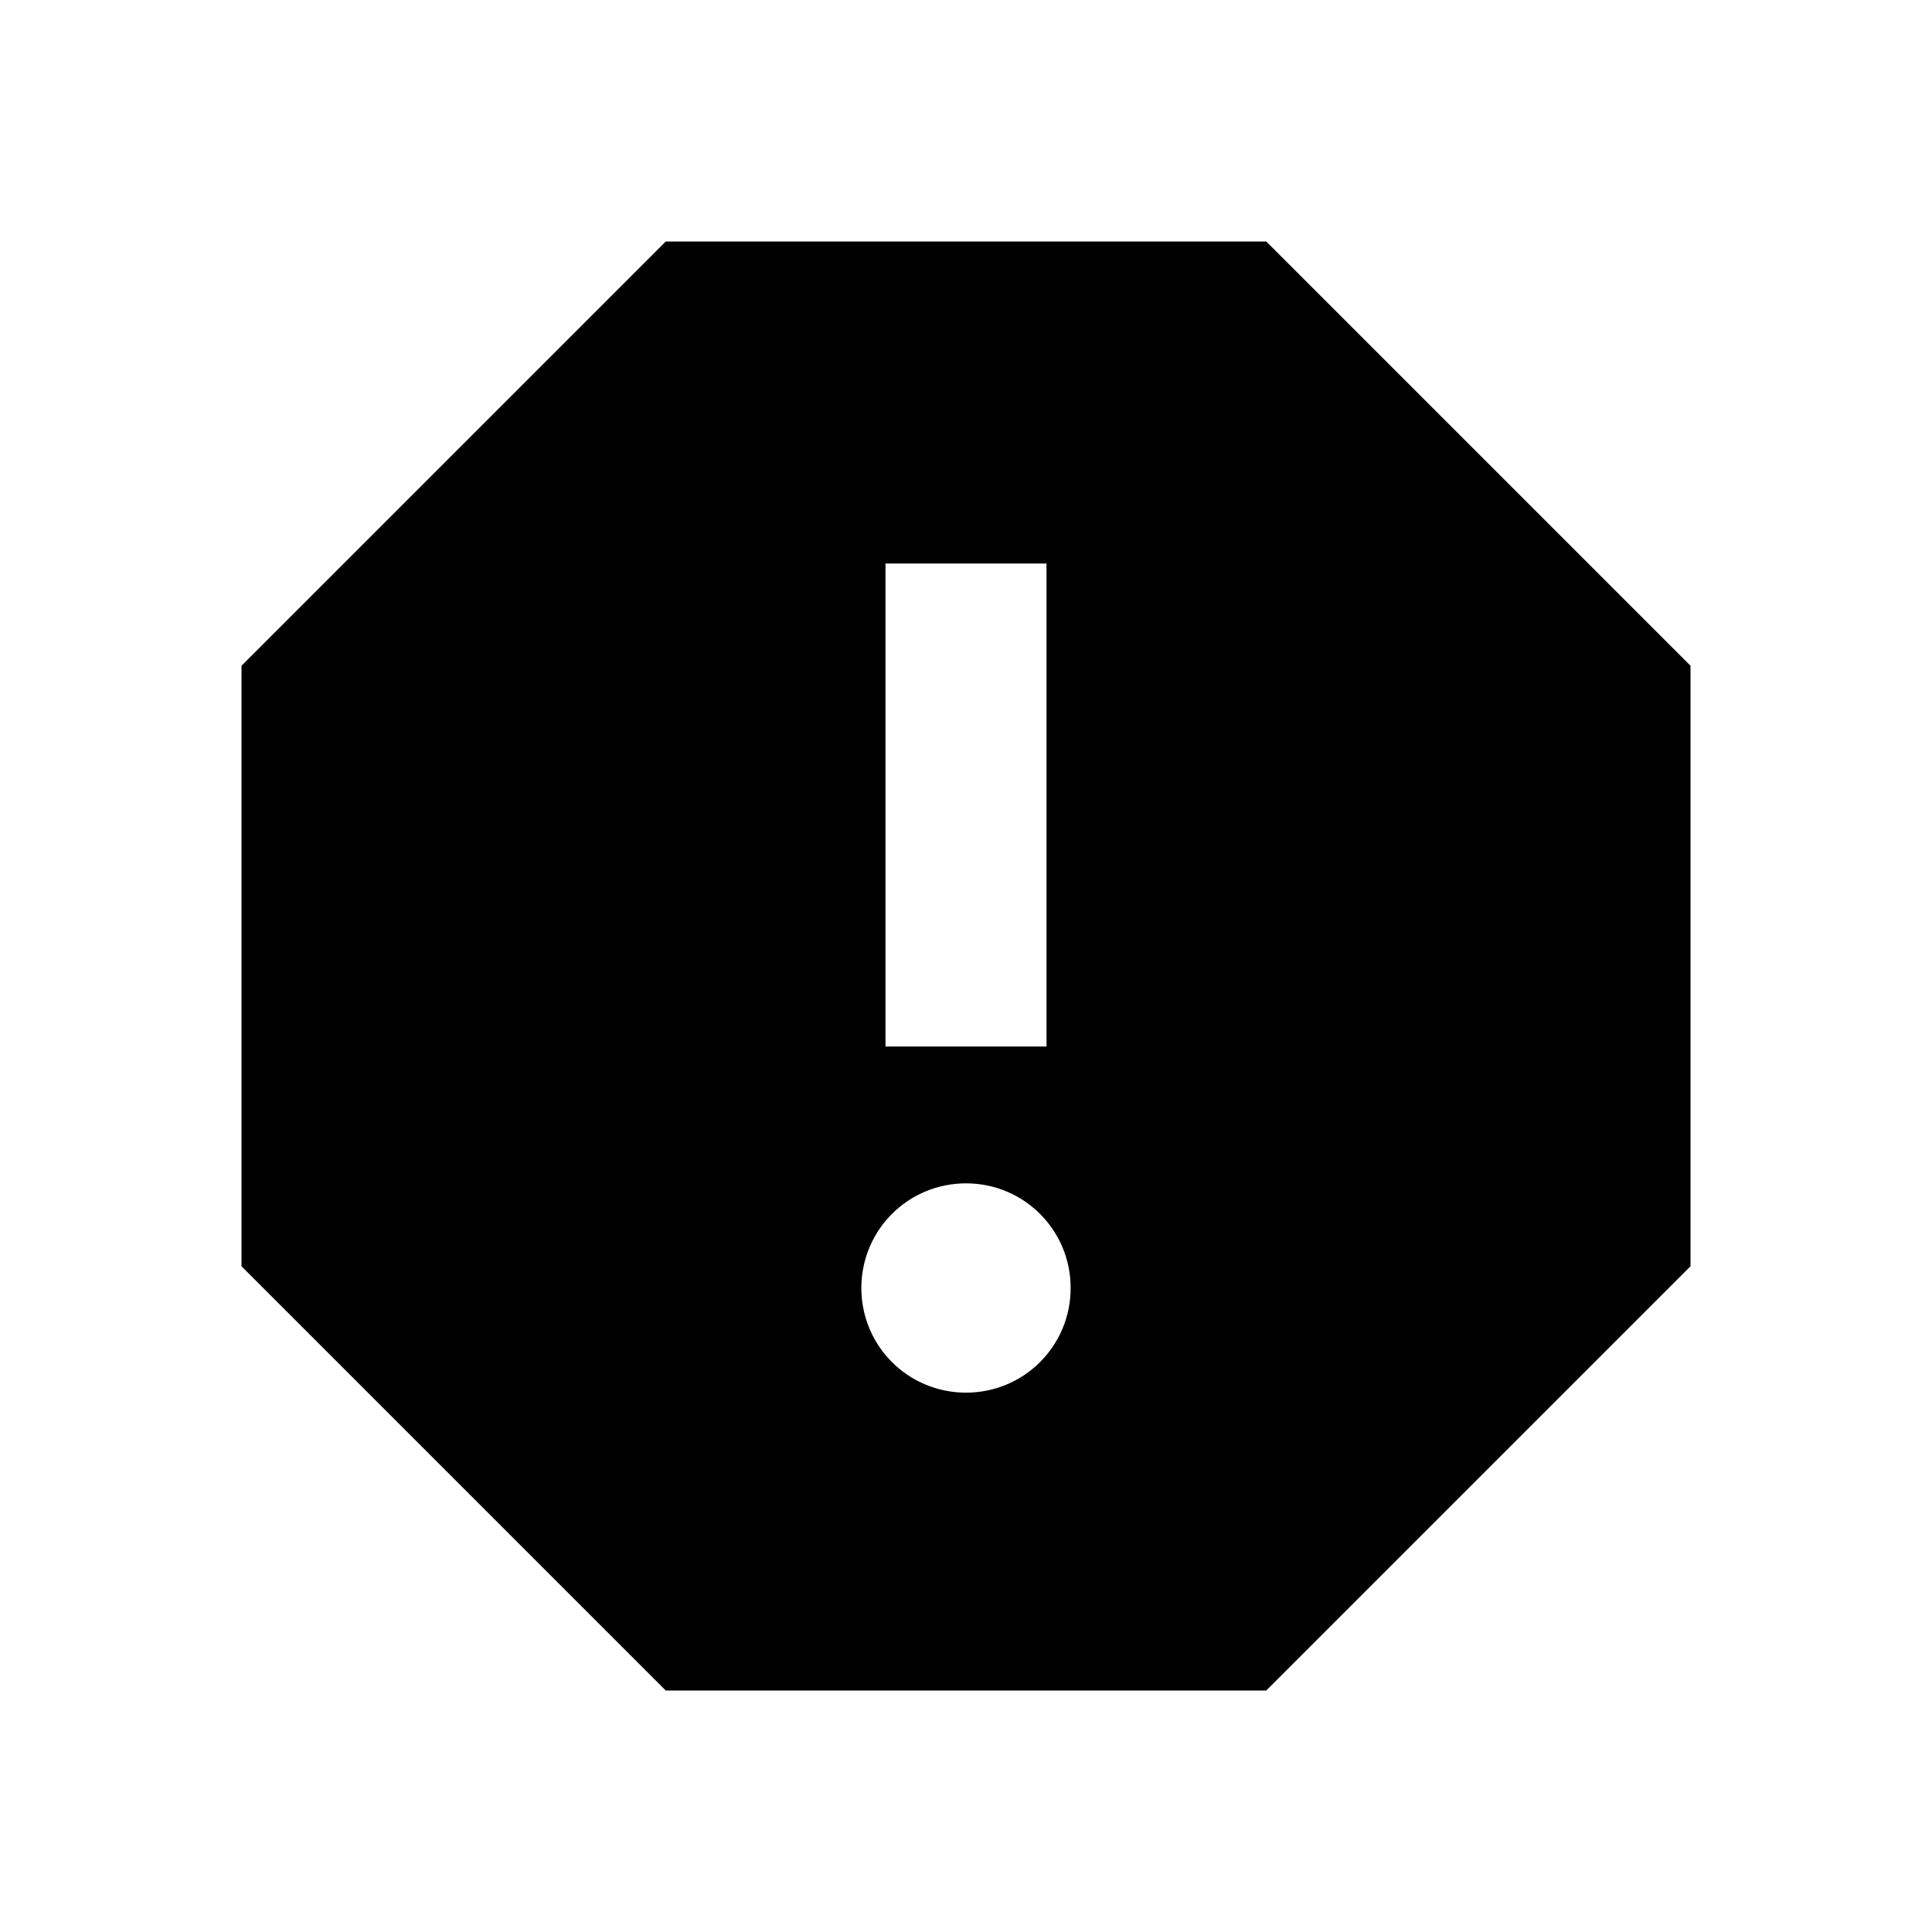
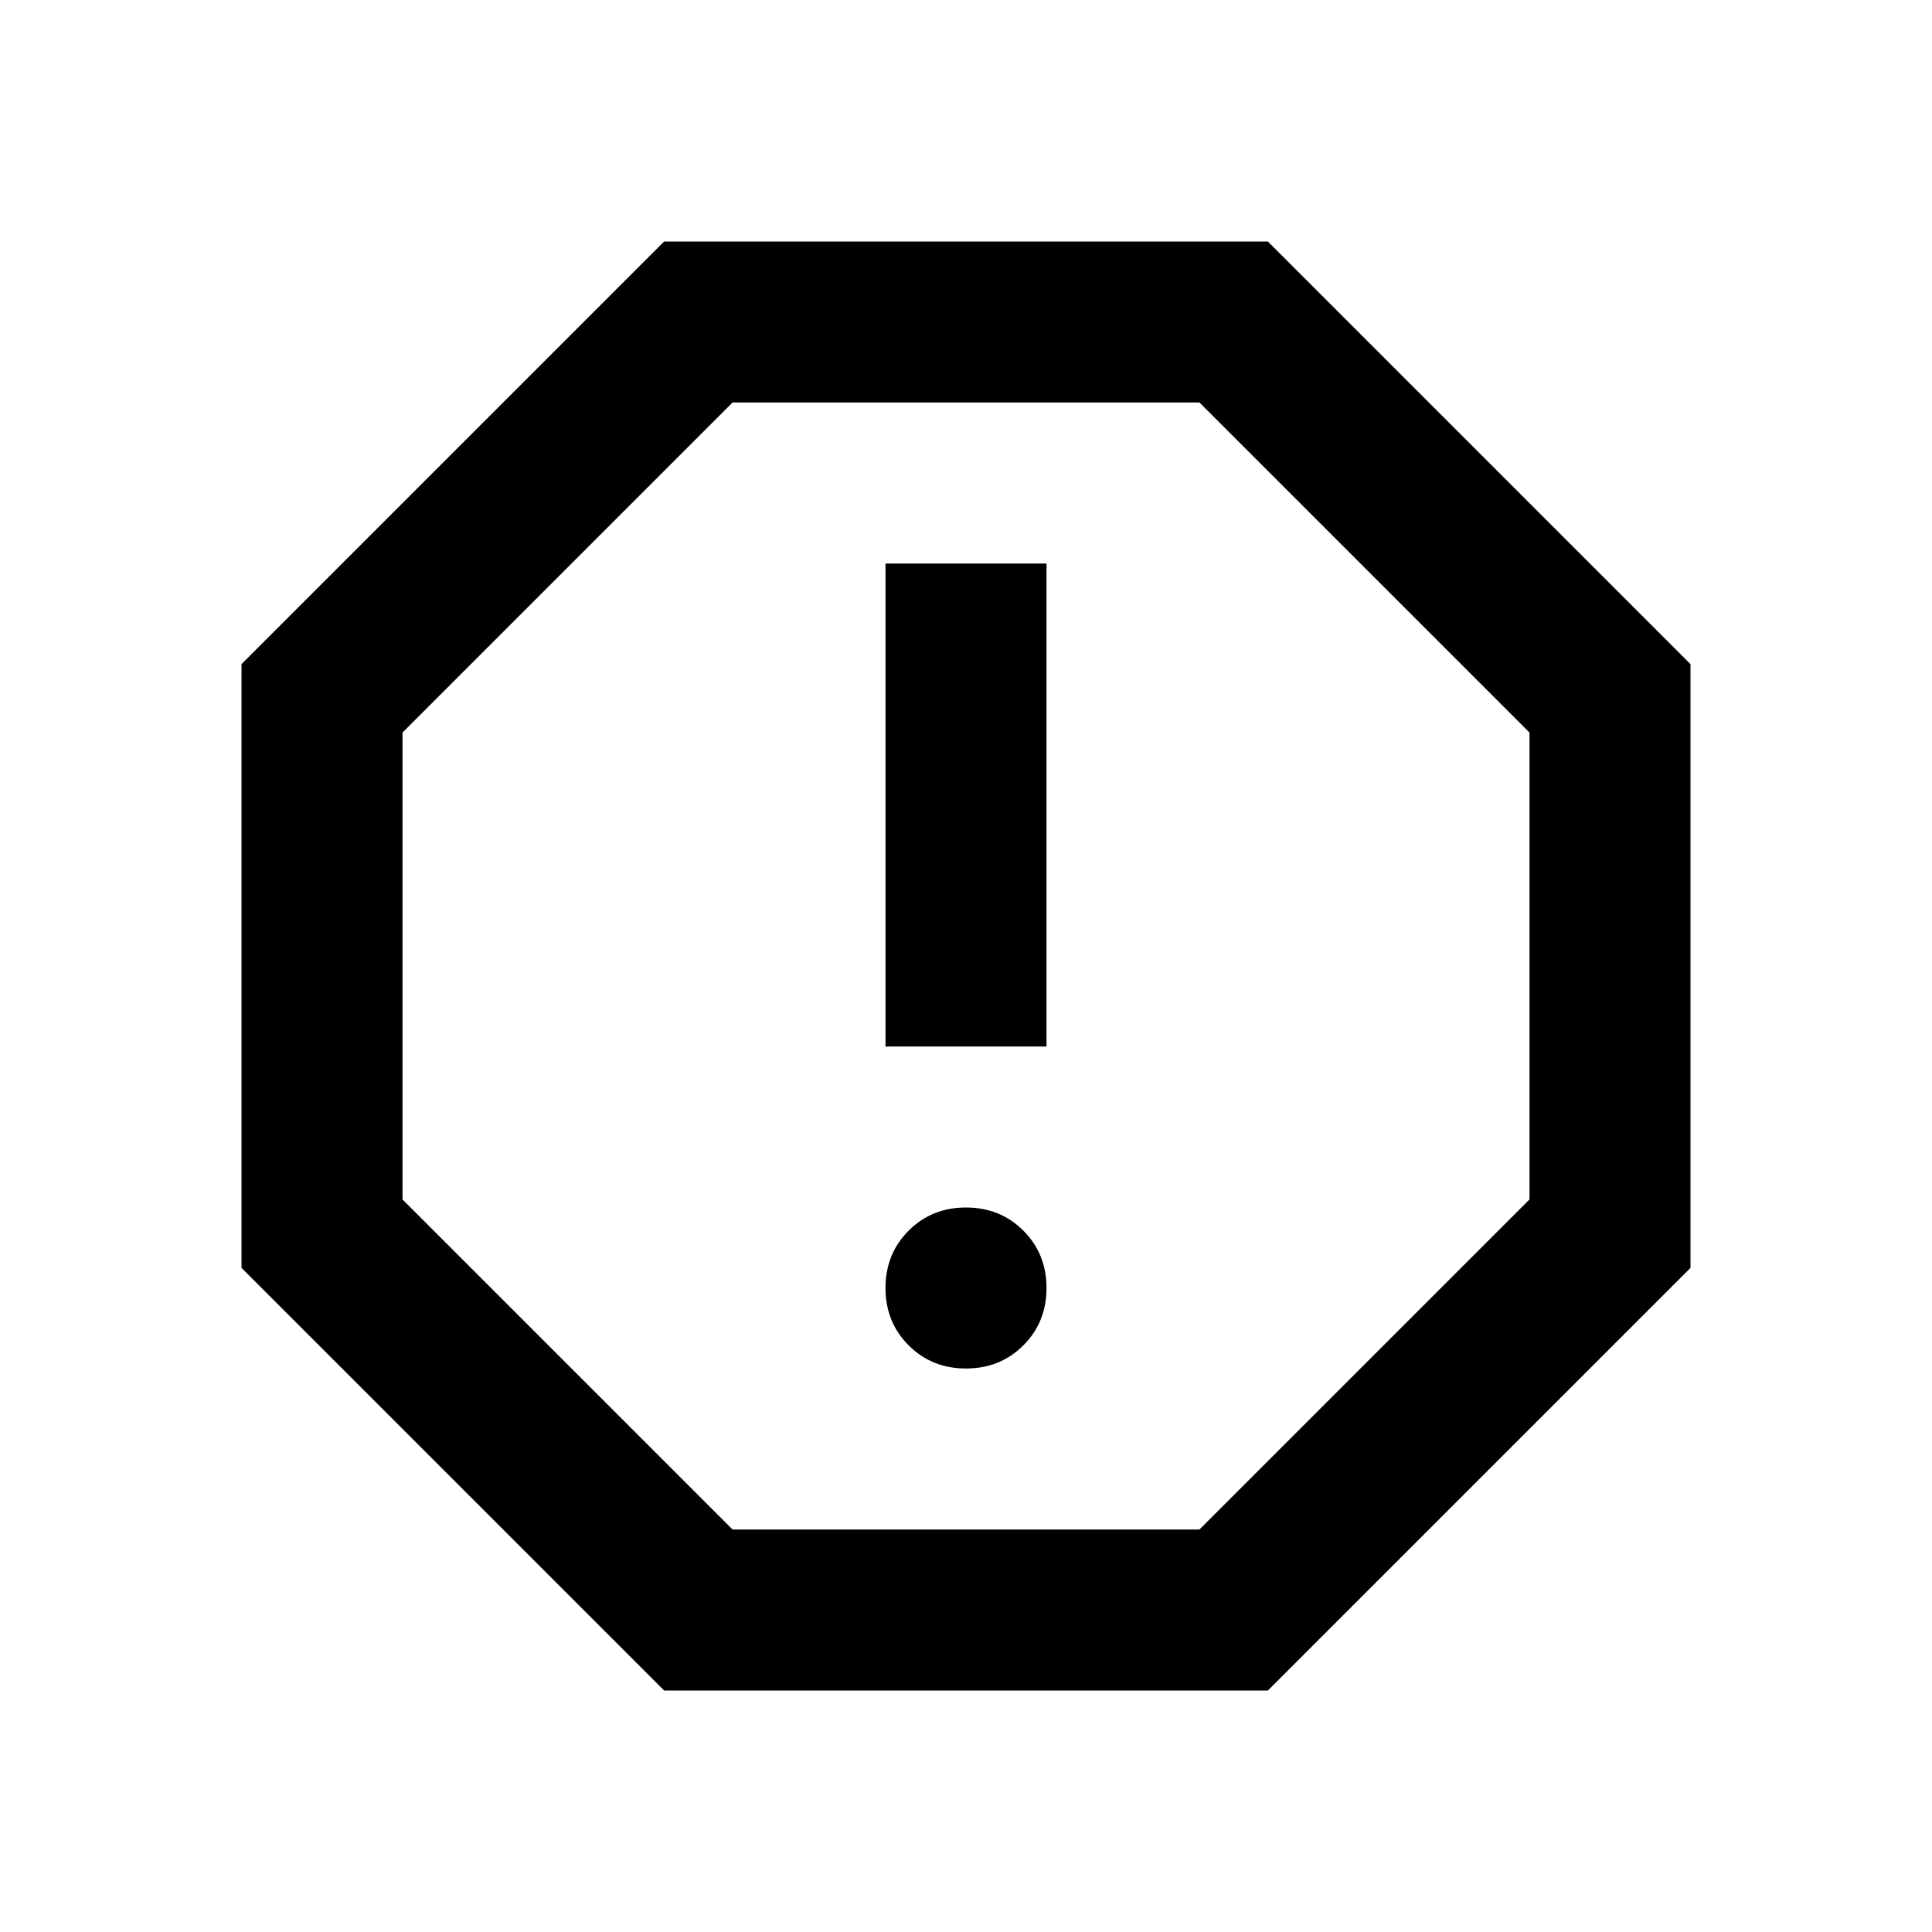
- <svg xmlns="http://www.w3.org/2000/svg" height="24" viewBox="0 0 24 24" width="24">
-   <path d="M0 0h24v24H0V0z" fill="none" />
-   <path d="M15.73 3H8.27L3 8.27v7.46L8.27 21h7.46L21 15.73V8.27L15.73 3zM12 17.3c-.72 0-1.3-.58-1.3-1.3s.58-1.3 1.3-1.3 1.3.58 1.3 1.3-.58 1.3-1.3 1.3zm1-4.3h-2V7h2v6z" />
+ <svg xmlns="http://www.w3.org/2000/svg" height="24px" viewBox="0 -960 960 960" width="24px" fill="#000">
+   <path d="M480-280q17 0 28.5-11.5T520-320q0-17-11.5-28.5T480-360q-17 0-28.5 11.5T440-320q0 17 11.5 28.5T480-280Zm-40-160h80v-240h-80v240ZM330-120 120-330v-300l210-210h300l210 210v300L630-120H330Zm34-80h232l164-164v-232L596-760H364L200-596v232l164 164Zm116-280Z" />
</svg>
